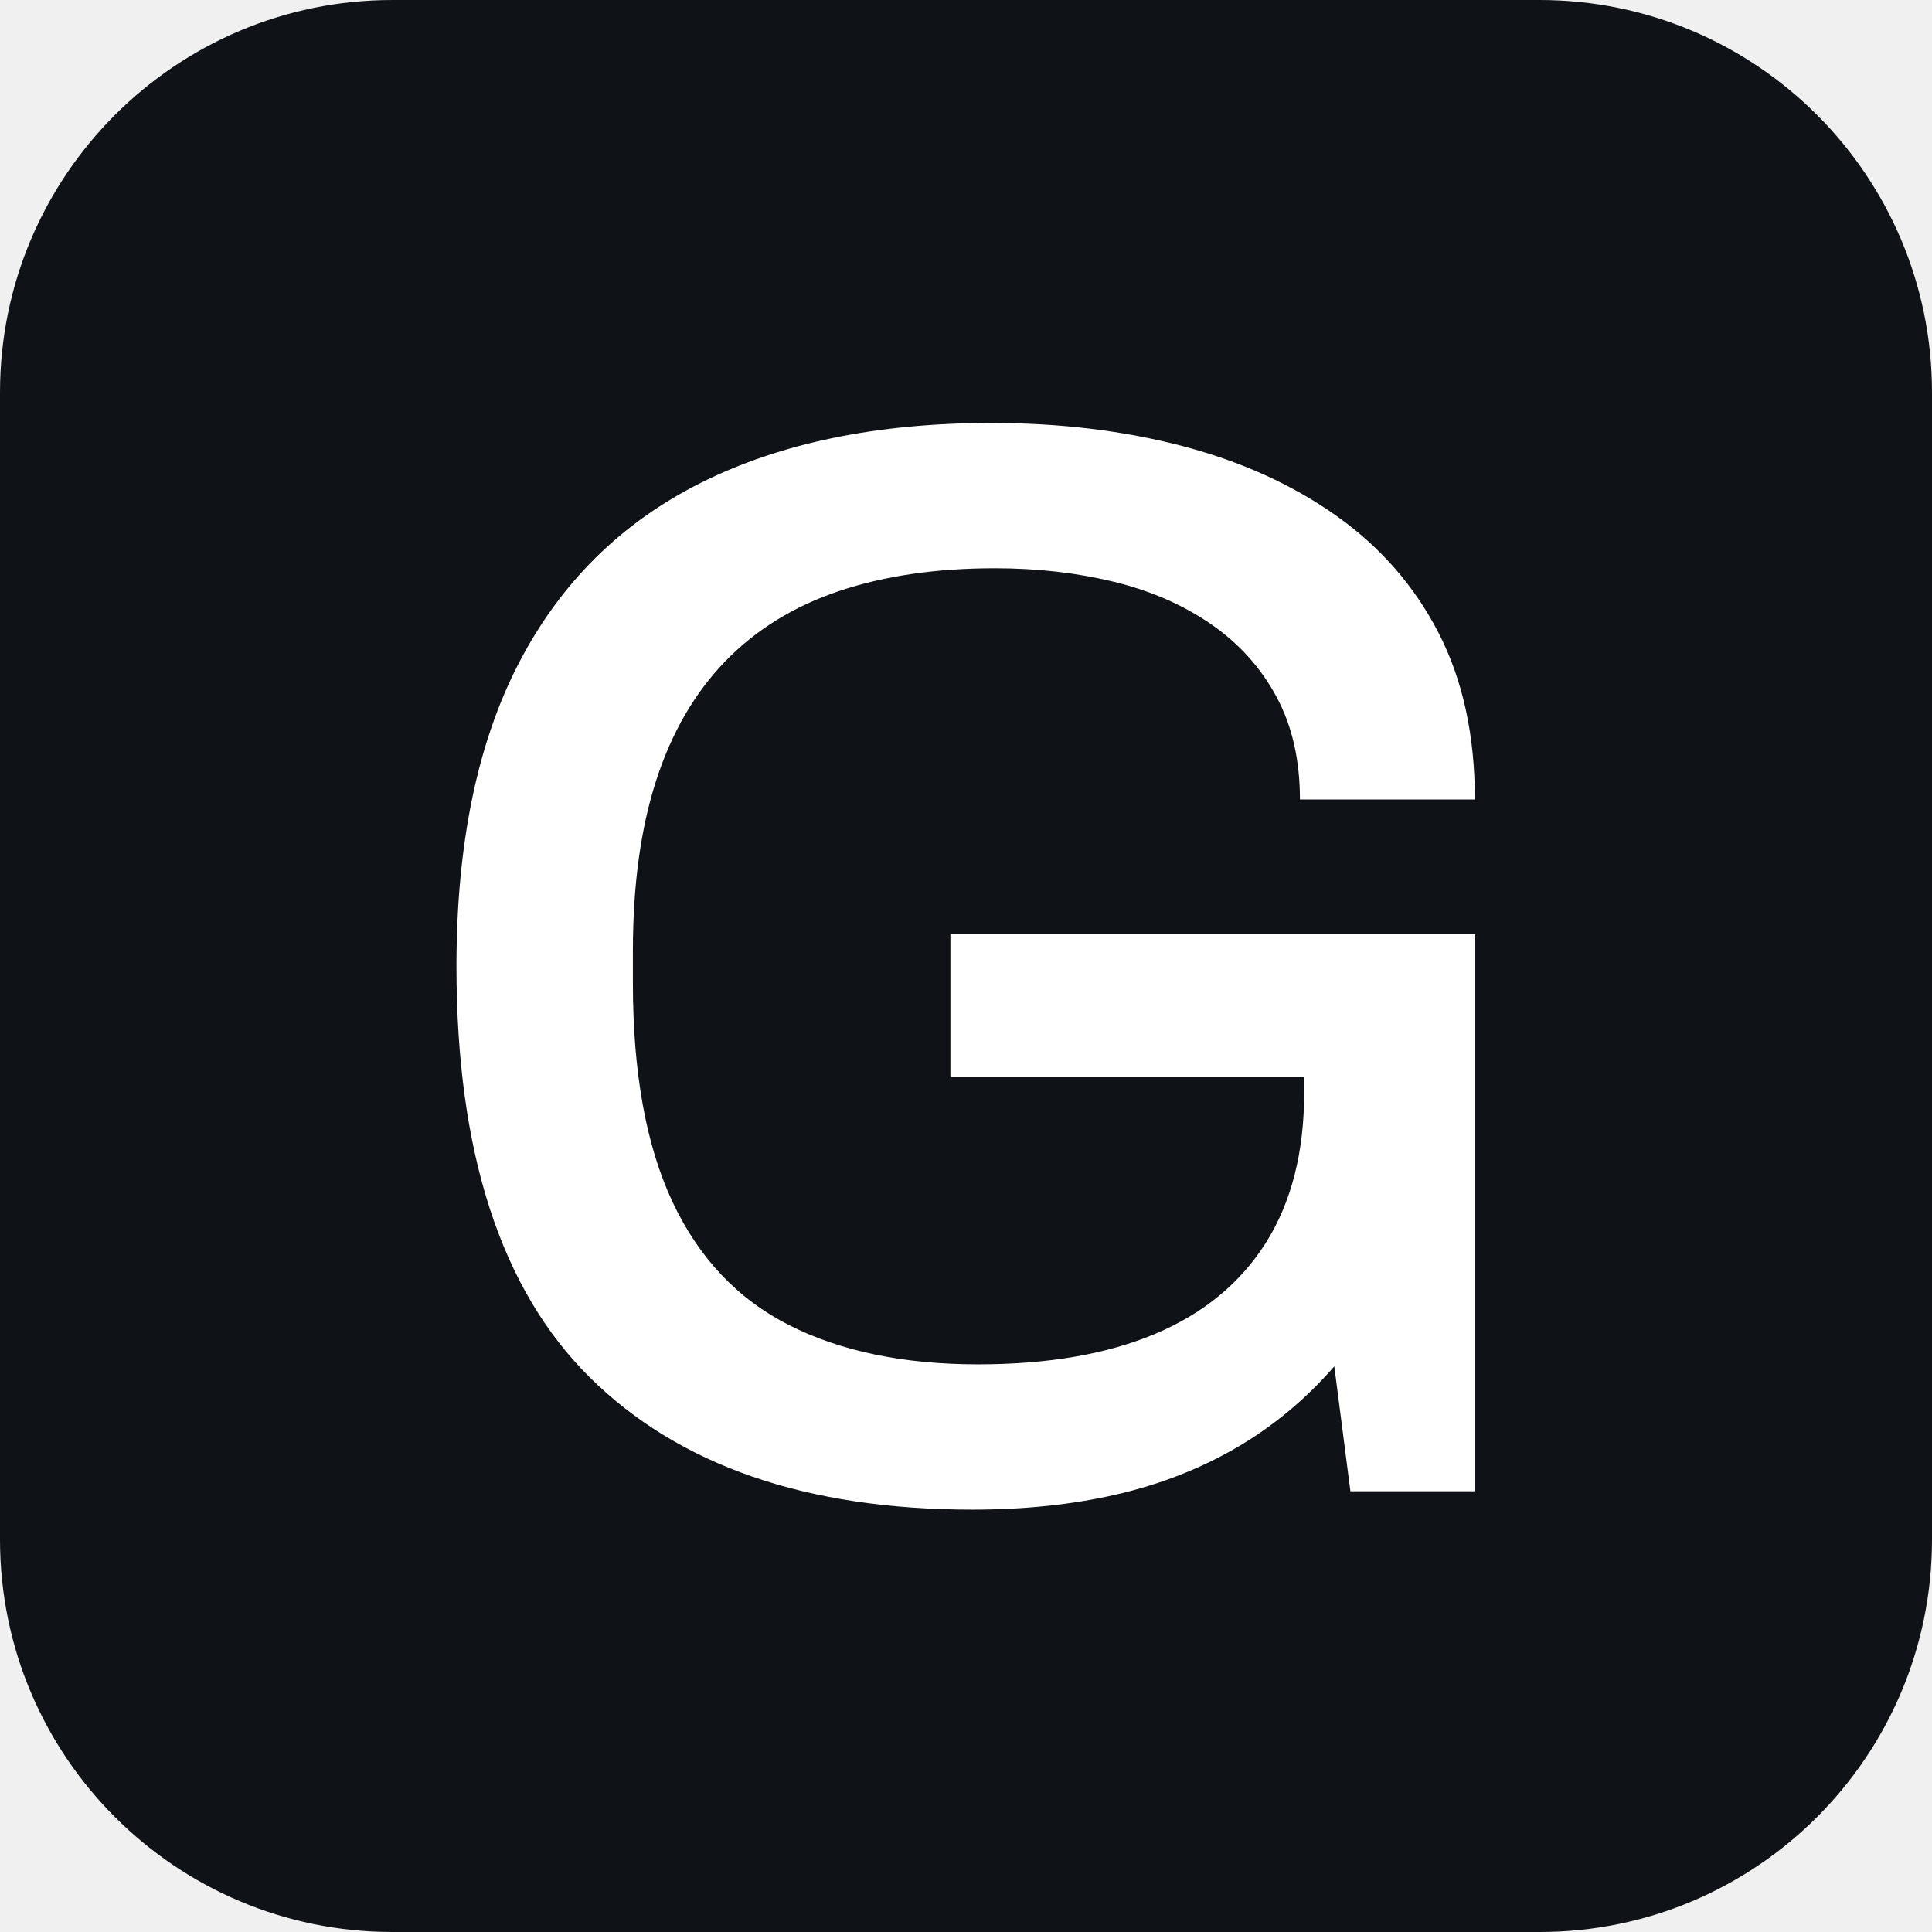
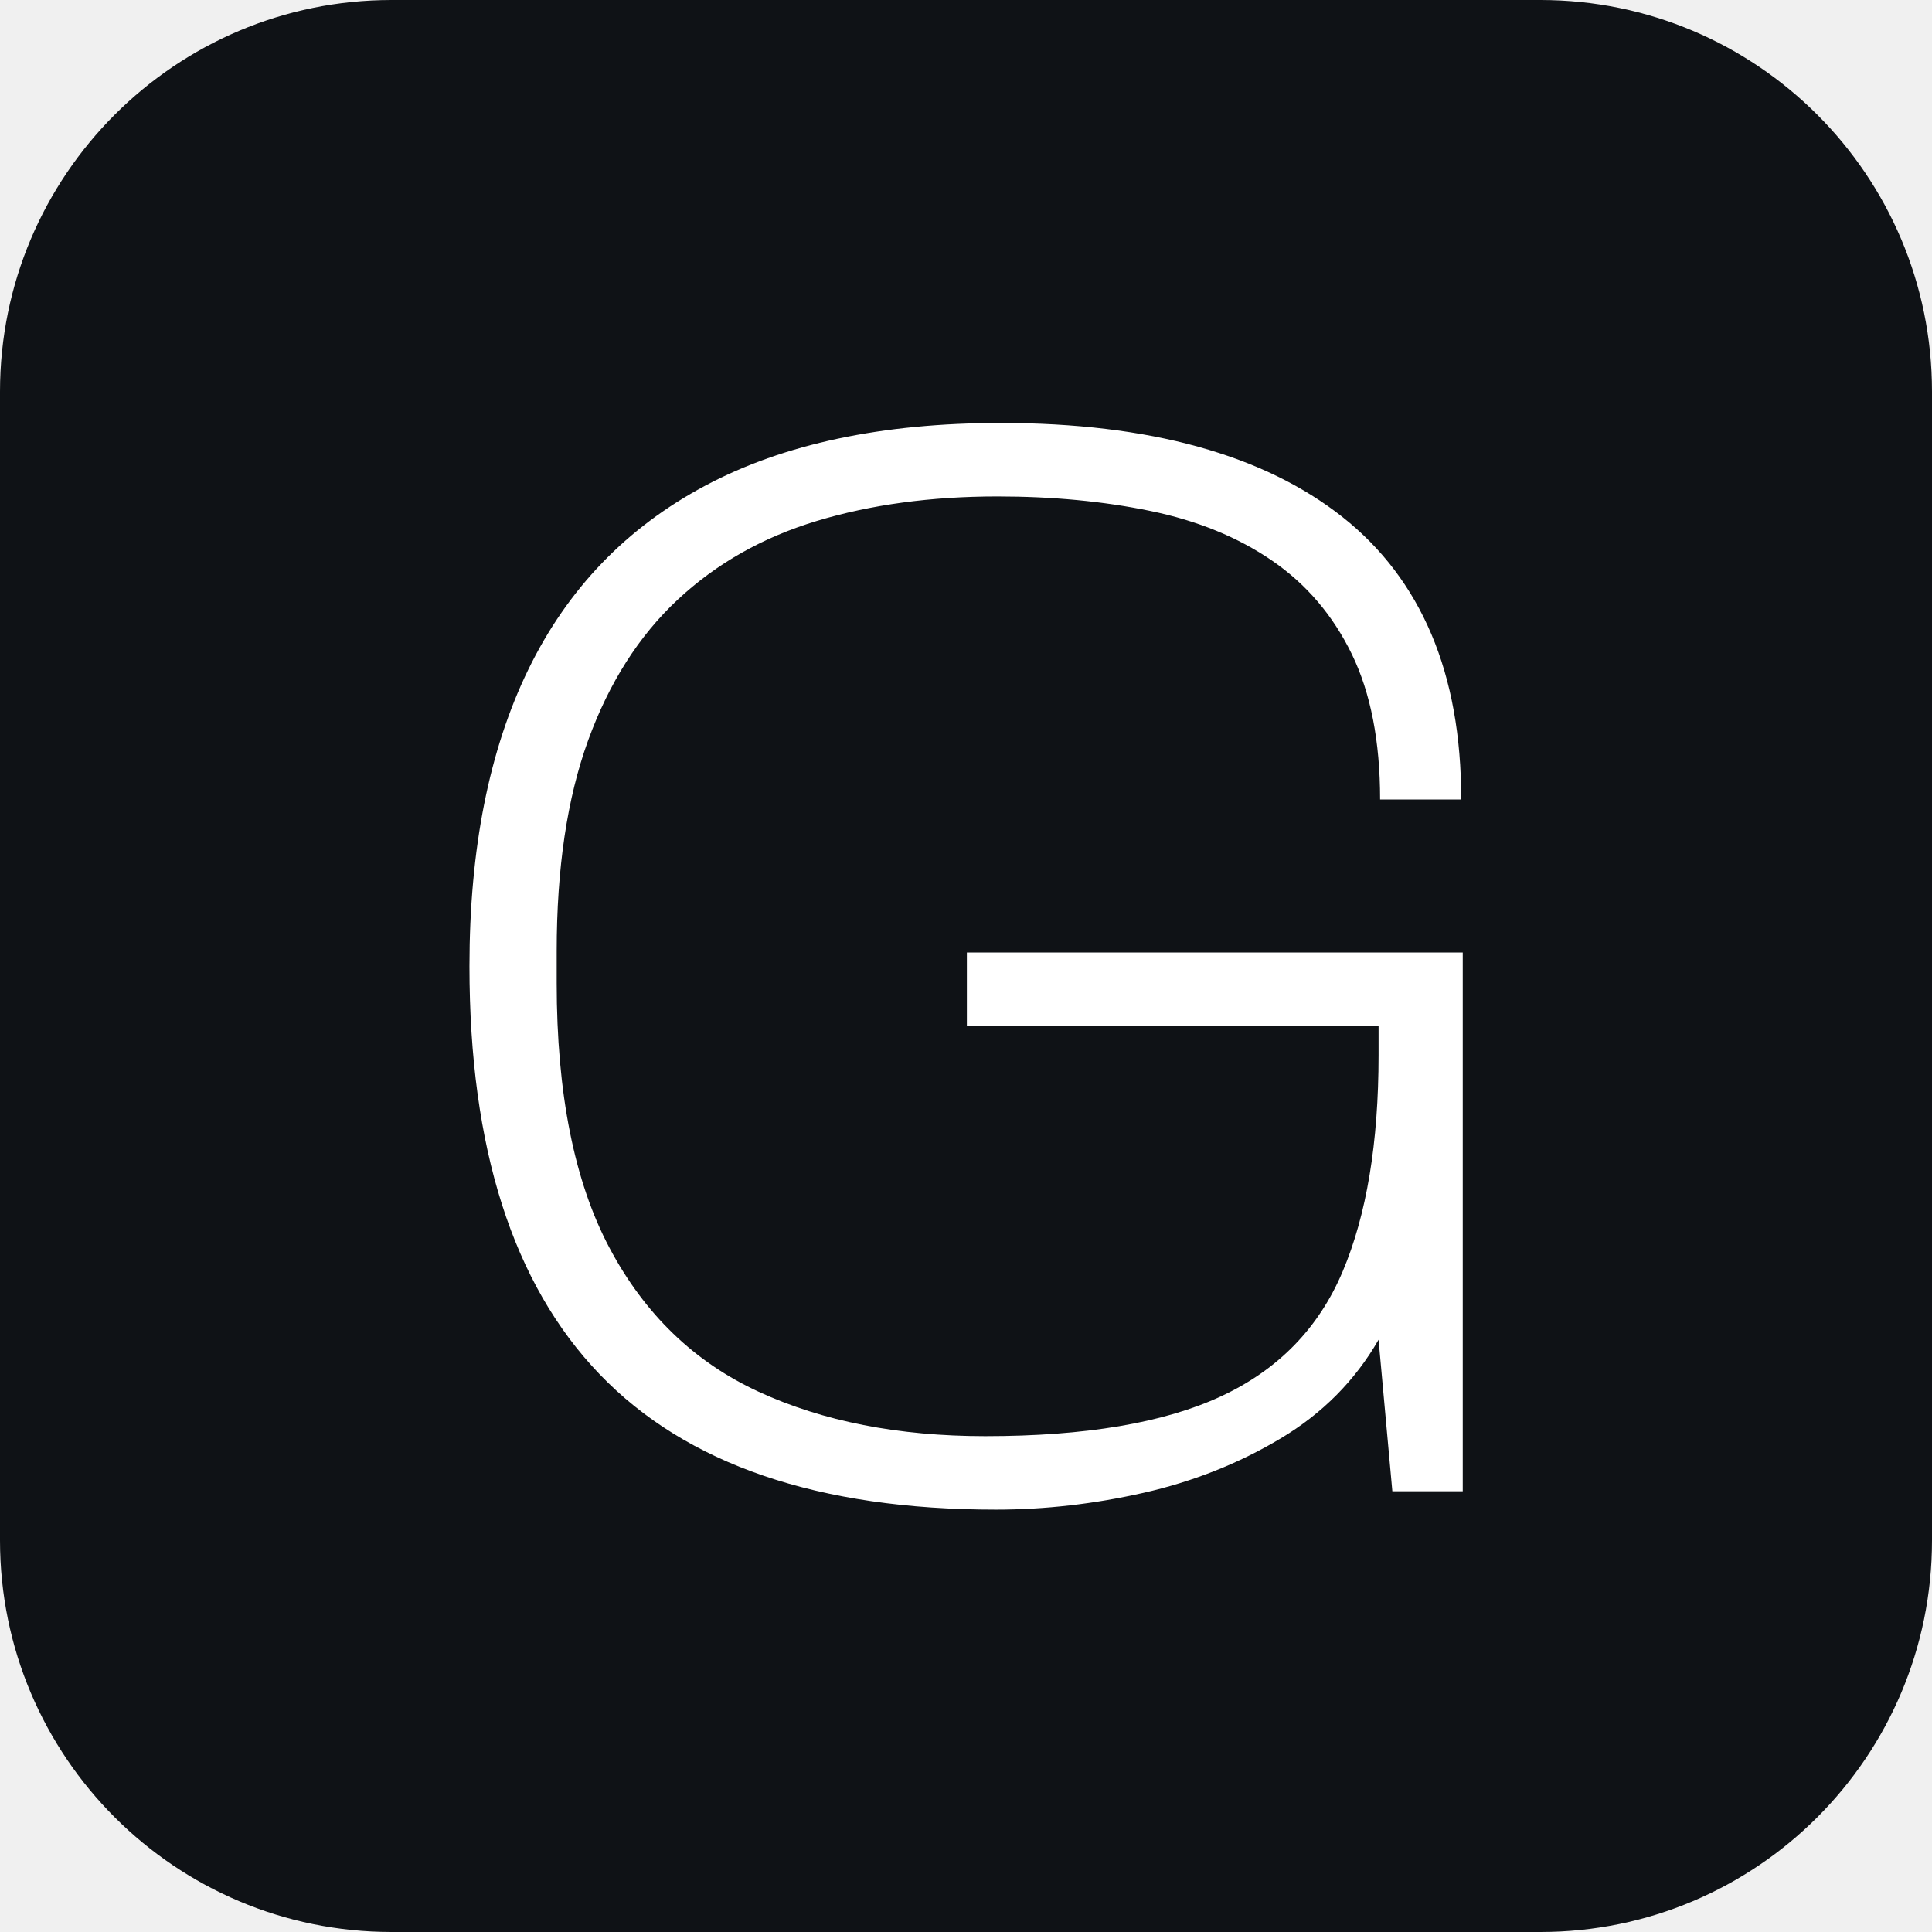
- <svg xmlns="http://www.w3.org/2000/svg" viewBox="0 0 32 32">
-   <rect width="32" height="32" rx="6.5" fill="#0f1216" />
-   <g fill="#fff">
-     <path transform="translate(6.18 24.70) scale(0.02535 -0.02535)" d="M391.648 -12Q229 -12 141.73 74.23Q54.459 160.459 54.459 343Q54.459 462.541 95.23 541.162Q136 619.784 214.135 658.892Q292.27 698 403.73 698Q471.432 698 528.946 682.878Q586.459 667.757 629.5 637.257Q672.541 606.757 696.203 560.757Q719.865 514.757 719.865 452H605.566Q605.566 490.837 590.094 519.378Q574.621 547.918 547.175 566.756Q519.729 585.594 483.567 594.337Q447.405 603.08 406.27 603.08Q348.838 603.08 304.541 588.215Q260.244 573.35 230.19 542.391Q200.136 511.432 184.934 464.391Q169.731 417.351 169.731 353V332Q169.731 244.433 195.528 189.271Q221.325 134.109 271.838 108.515Q322.352 82.92 395.243 82.92Q463.729 82.92 511.026 102.866Q558.323 122.812 583.337 162.419Q608.35 202.027 608.35 260.783V270.702H377.189V364.108H720.108V0H638.54L628.026 81.594Q599.729 49.162 564.026 28.446Q528.324 7.73 485.5 -2.135Q442.675 -12 391.648 -12Z" />
+ <svg xmlns="http://www.w3.org/2000/svg" viewBox="26 26 148 148">
+   <rect x="26" y="26" width="148" height="148" rx="30" fill="#0f1216" />
+   <g transform="translate(26 26) scale(4.625)" fill="#fff" stroke="none">
+     <path transform="translate(6.28 24.70) scale(0.02535 -0.02535)" d="M403 -12Q229 -12 144.0 76.5Q59 165 59 343Q59 458 97.5 537.0Q136 616 213.0 657.0Q290 698 406 698Q479 698 535.0 682.5Q591 667 629.5 636.5Q668 606 687.5 560.0Q707 514 707 452H654Q654 509 635.5 547.0Q617 585 583.5 608.0Q550 631 504.0 640.5Q458 650 404 650Q339 650 286.0 634.0Q233 618 195.0 582.5Q157 547 136.5 490.5Q116 434 116 353V332Q116 224 150.5 159.0Q185 94 248.0 65.0Q311 36 396 36Q494 36 550.0 62.0Q606 88 629.5 143.5Q653 199 653 285V304H384V352H708V0H662L653 99Q630 59 589.0 34.5Q548 10 499.5 -1.0Q451 -12 403 -12Z" />
  </g>
</svg>
